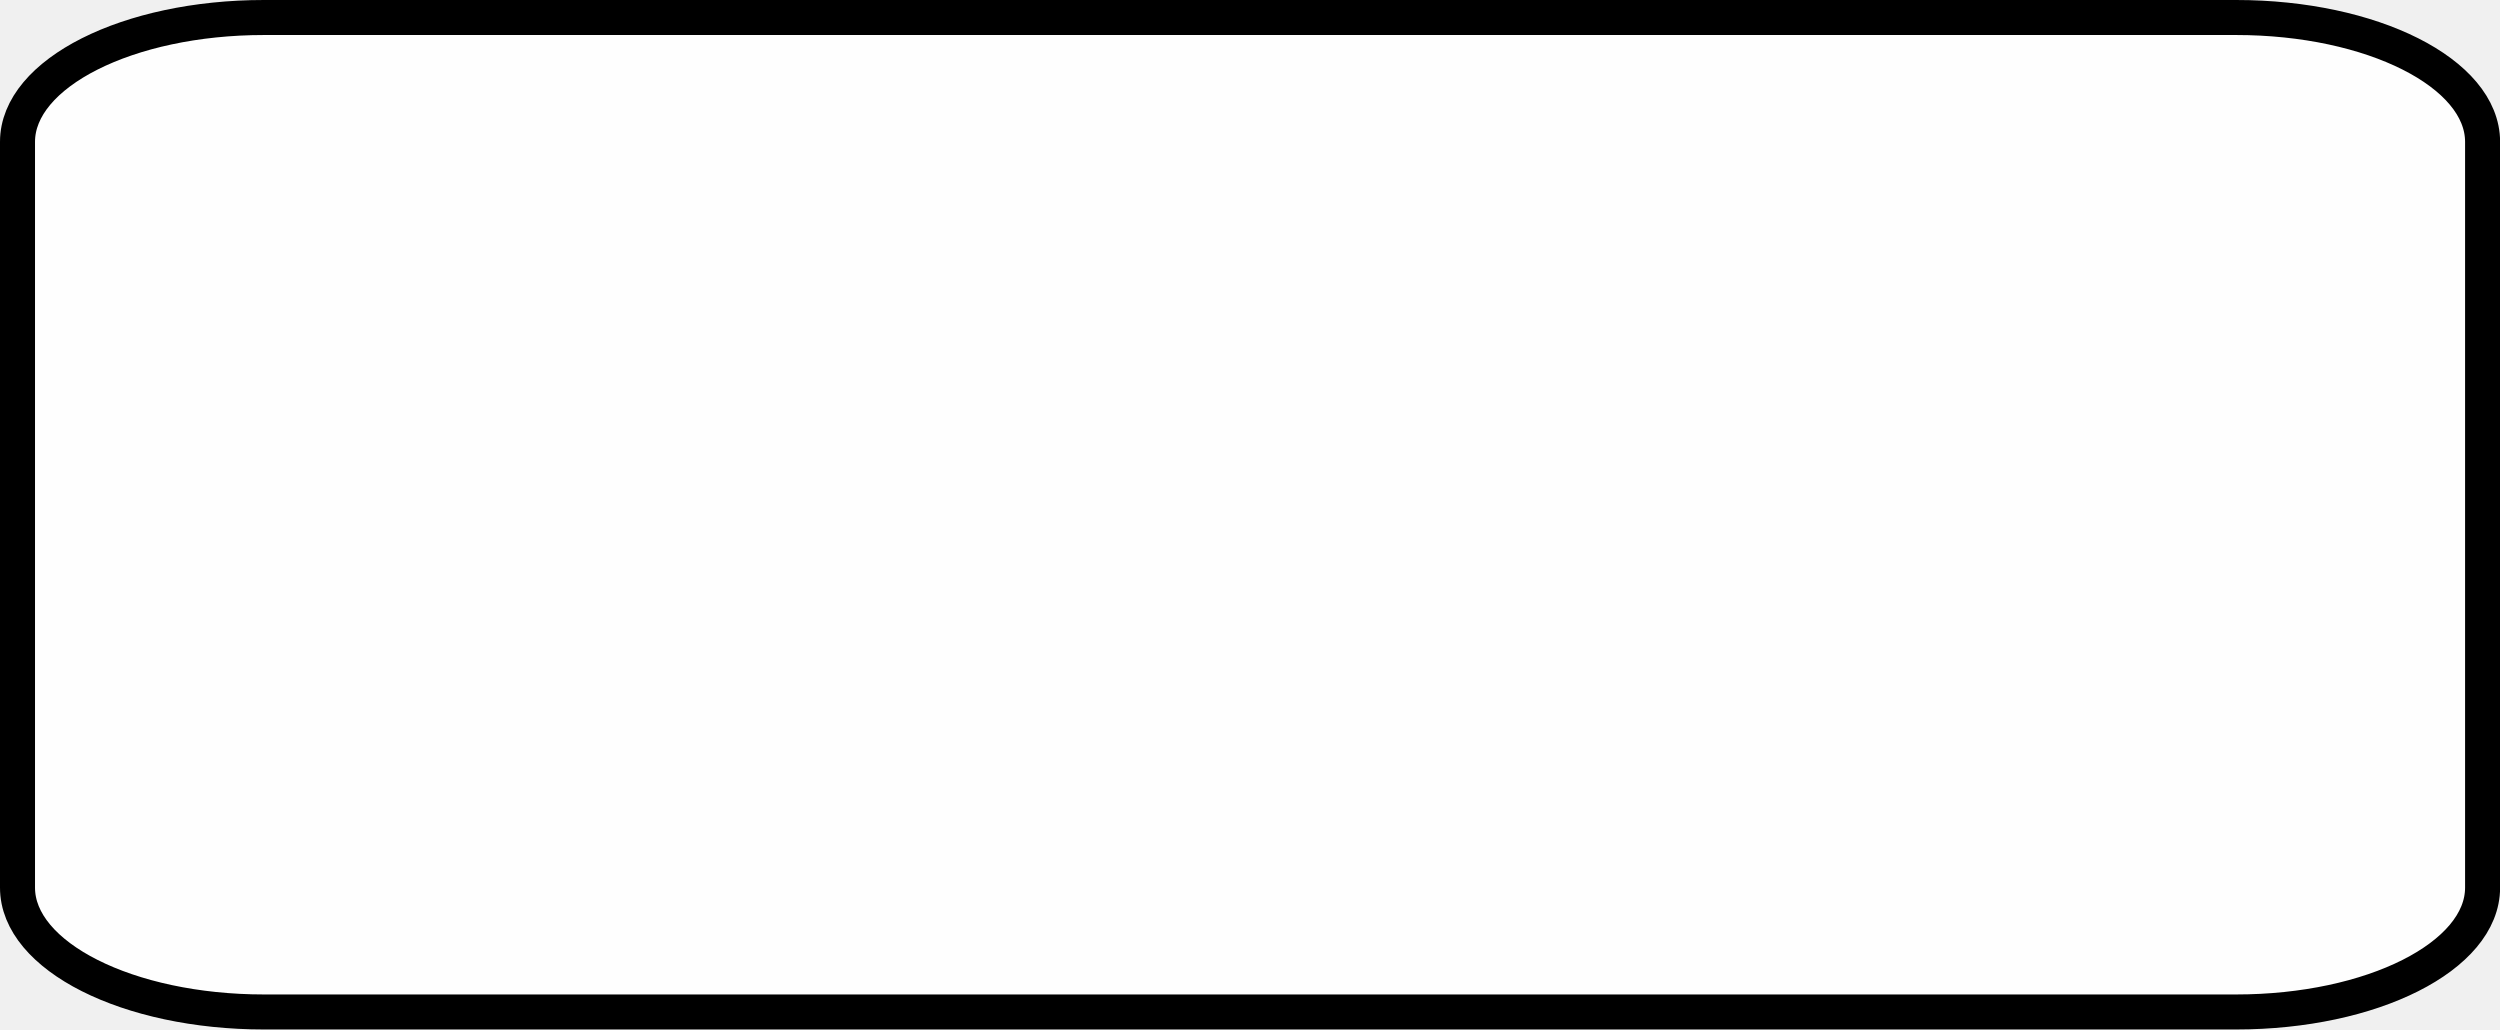
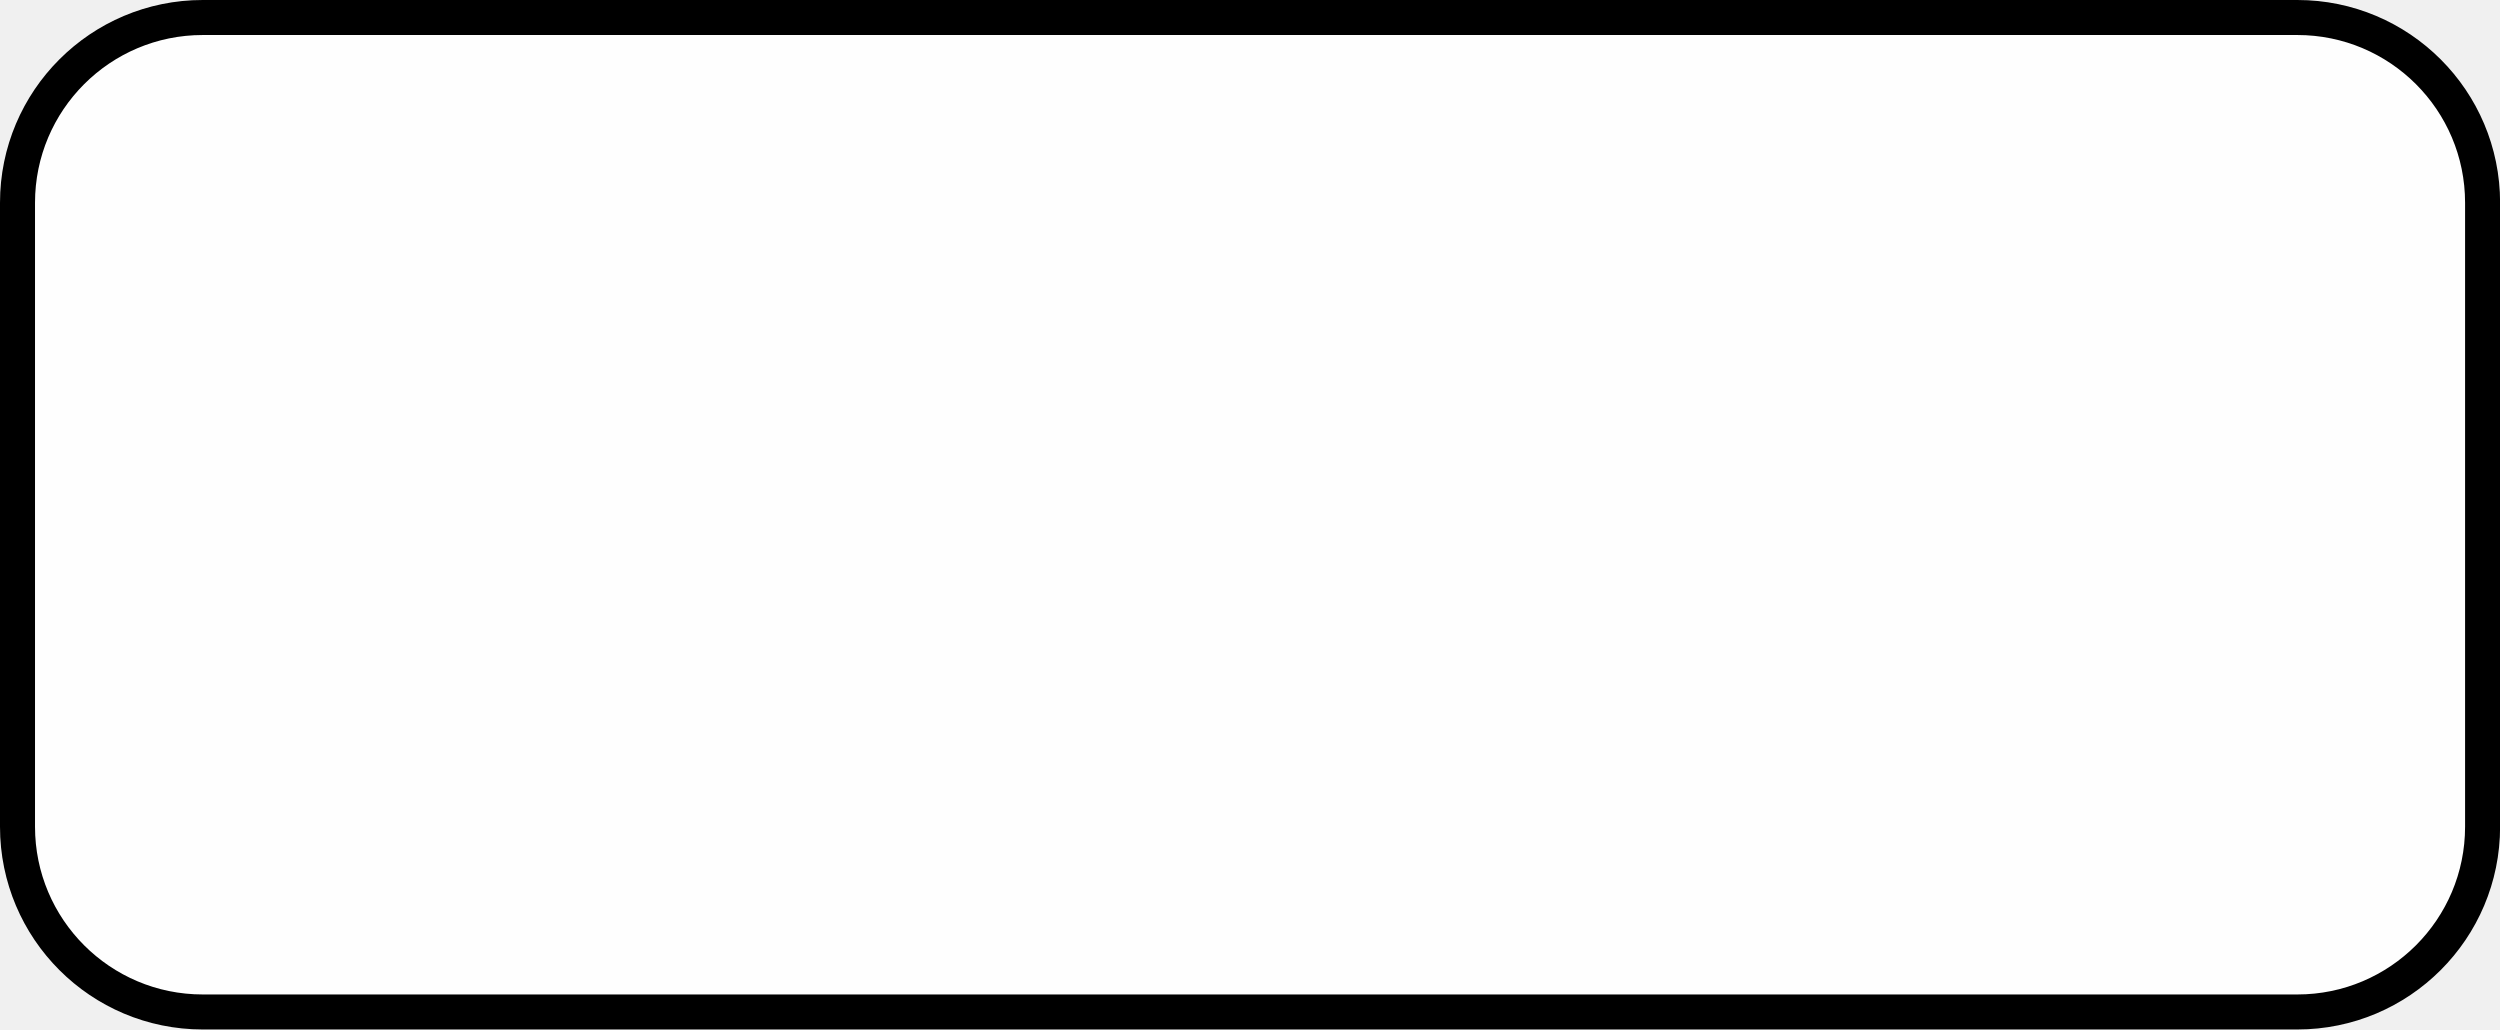
- <svg width="26.987mm" height="11.112mm" viewBox="0 0 26.987 11.112" version="1.1">
+ <svg width="26.987mm" height="11.113mm" viewBox="0 0 26.987 11.113" version="1.1">
  <g>
-     <rect x="0.189" y="0.189" width="26.61" height="10.735" rx="2.661" ry="1.342" style="fill:#ffffff;fill-opacity:0.95;stroke:#000000;stroke-width:0.378px" id="rect137" />
+     <rect x="0.189" y="0.189" width="26.61" height="10.735" rx="2" ry="2" style="fill:#ffffff;fill-opacity:0.95;stroke:#000000;stroke-width:0.378px" />
  </g>
</svg>
